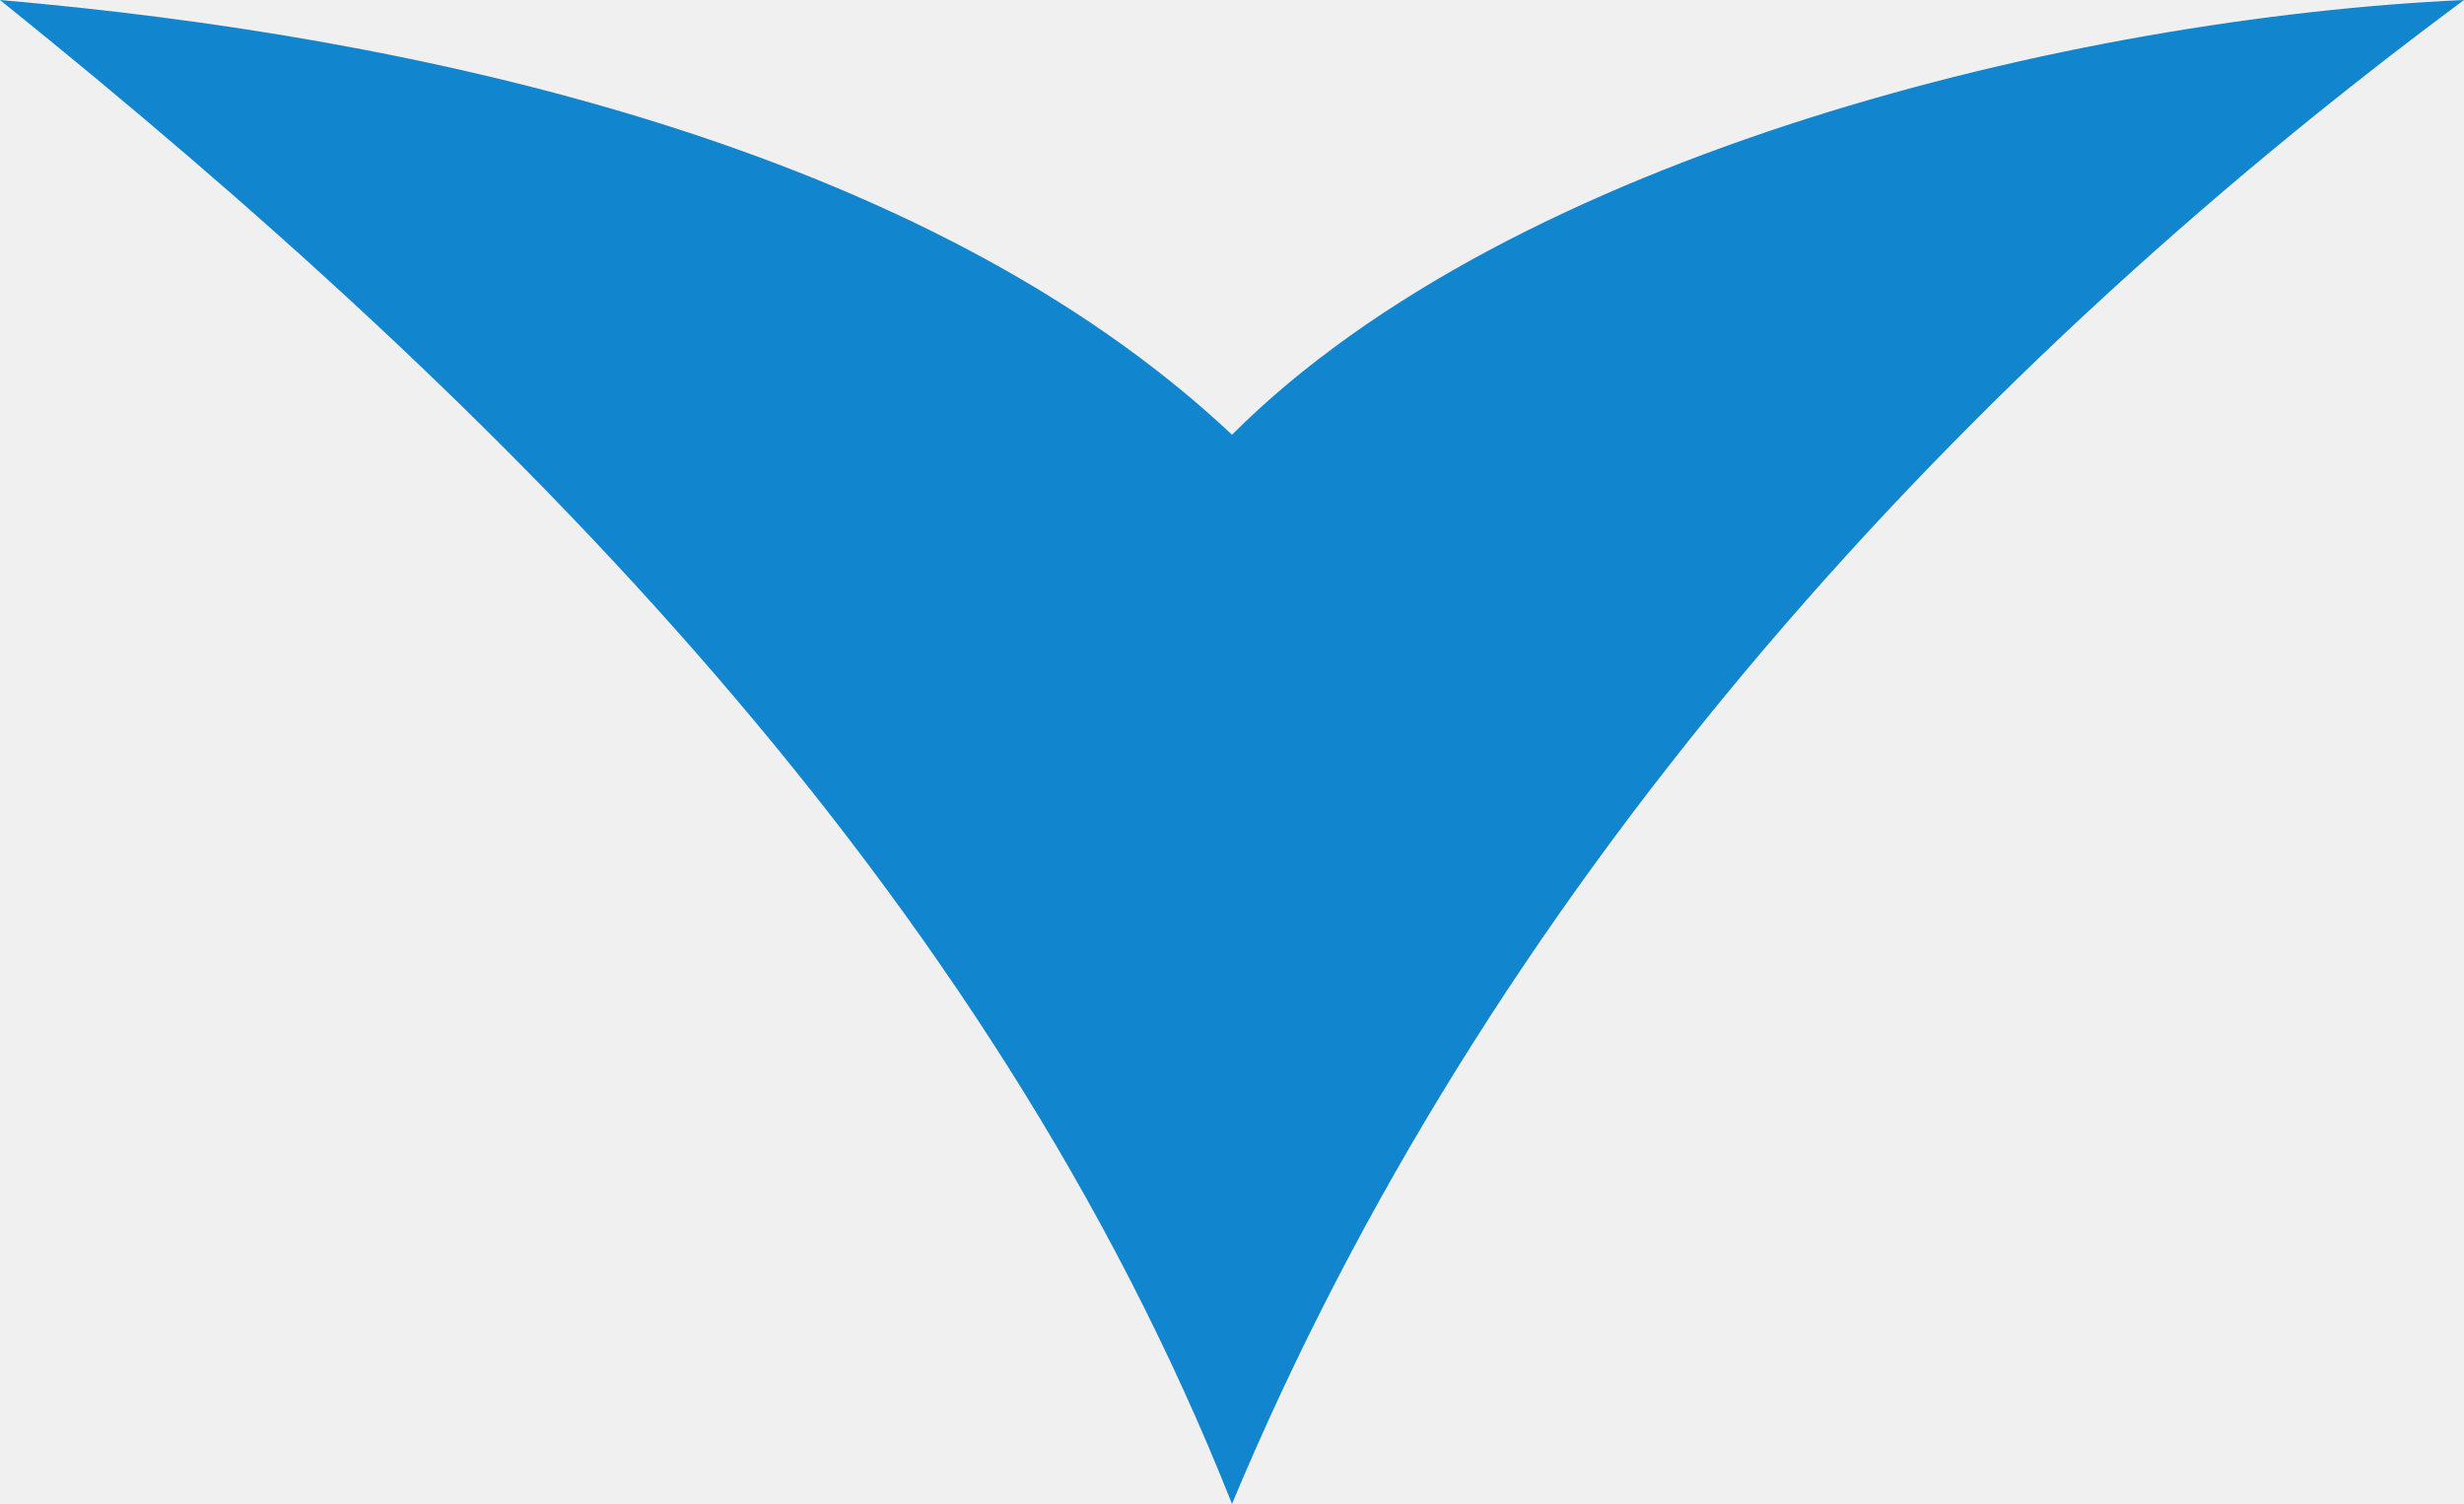
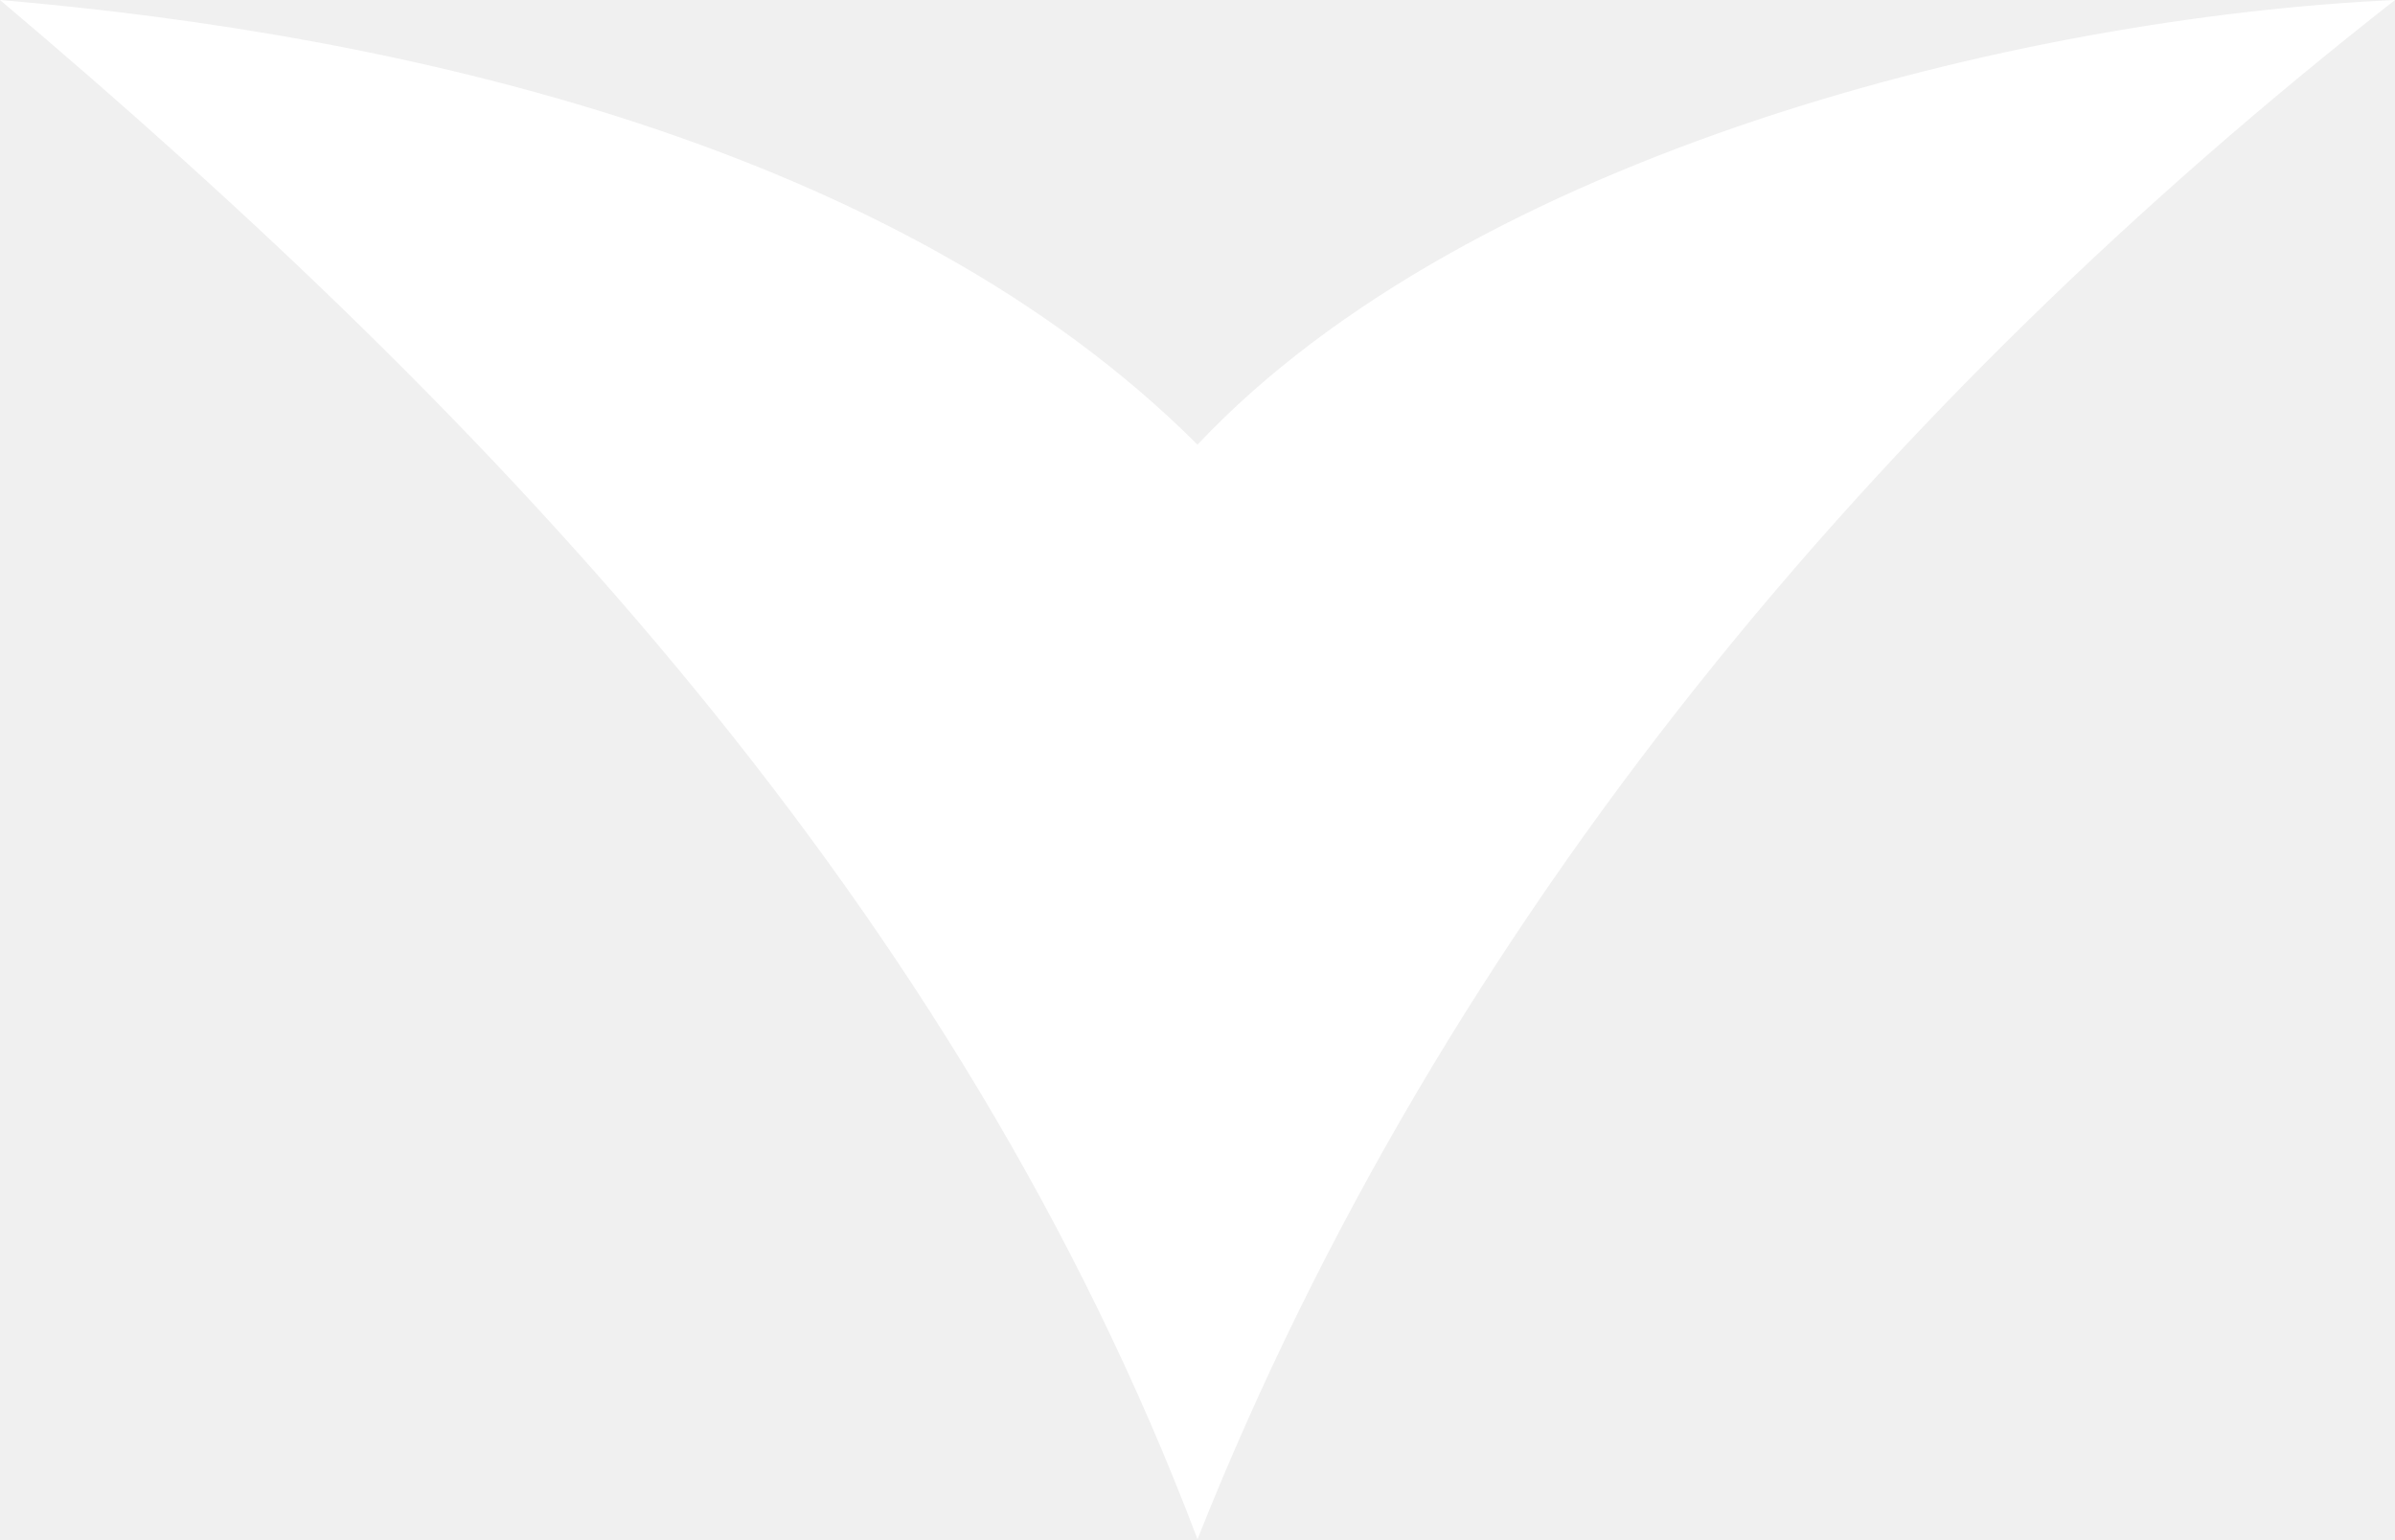
- <svg xmlns="http://www.w3.org/2000/svg" version="1.1" id="Layer_1" x="0px" y="0px" viewBox="277.2 128.6 293.6 179.2" style="enable-background:new 277.2 128.6 293.6 179.2;" xml:space="preserve">
+ <svg xmlns="http://www.w3.org/2000/svg" version="1.1" id="Layer_1" x="0px" y="0px" viewBox="-79 198.3 28 18" style="enable-background:new -79 198.3 28 18;" xml:space="preserve">
  <style type="text/css">
- 	.st0{fill:#1186CE;}
+ 	.st0{fill:#FFFFFF;}
</style>
  <g>
-     <path class="st0" d="M424,180.4c33.5-33.5,100.4-49.7,146.8-51.8C508.2,175,454.2,235.5,424,307.8   c-29.1-73.4-86.4-130.6-146.8-179.2C326.8,132.9,387.3,145.9,424,180.4z" />
+     <path class="st0" d="M-65,203.5c3.2-3.4,9.6-5,14-5.2c-6,4.7-11.1,10.7-14,18c-2.8-7.4-8.2-13.1-14-18   C-74.3,198.7-68.5,200-65,203.5z" />
  </g>
</svg>
